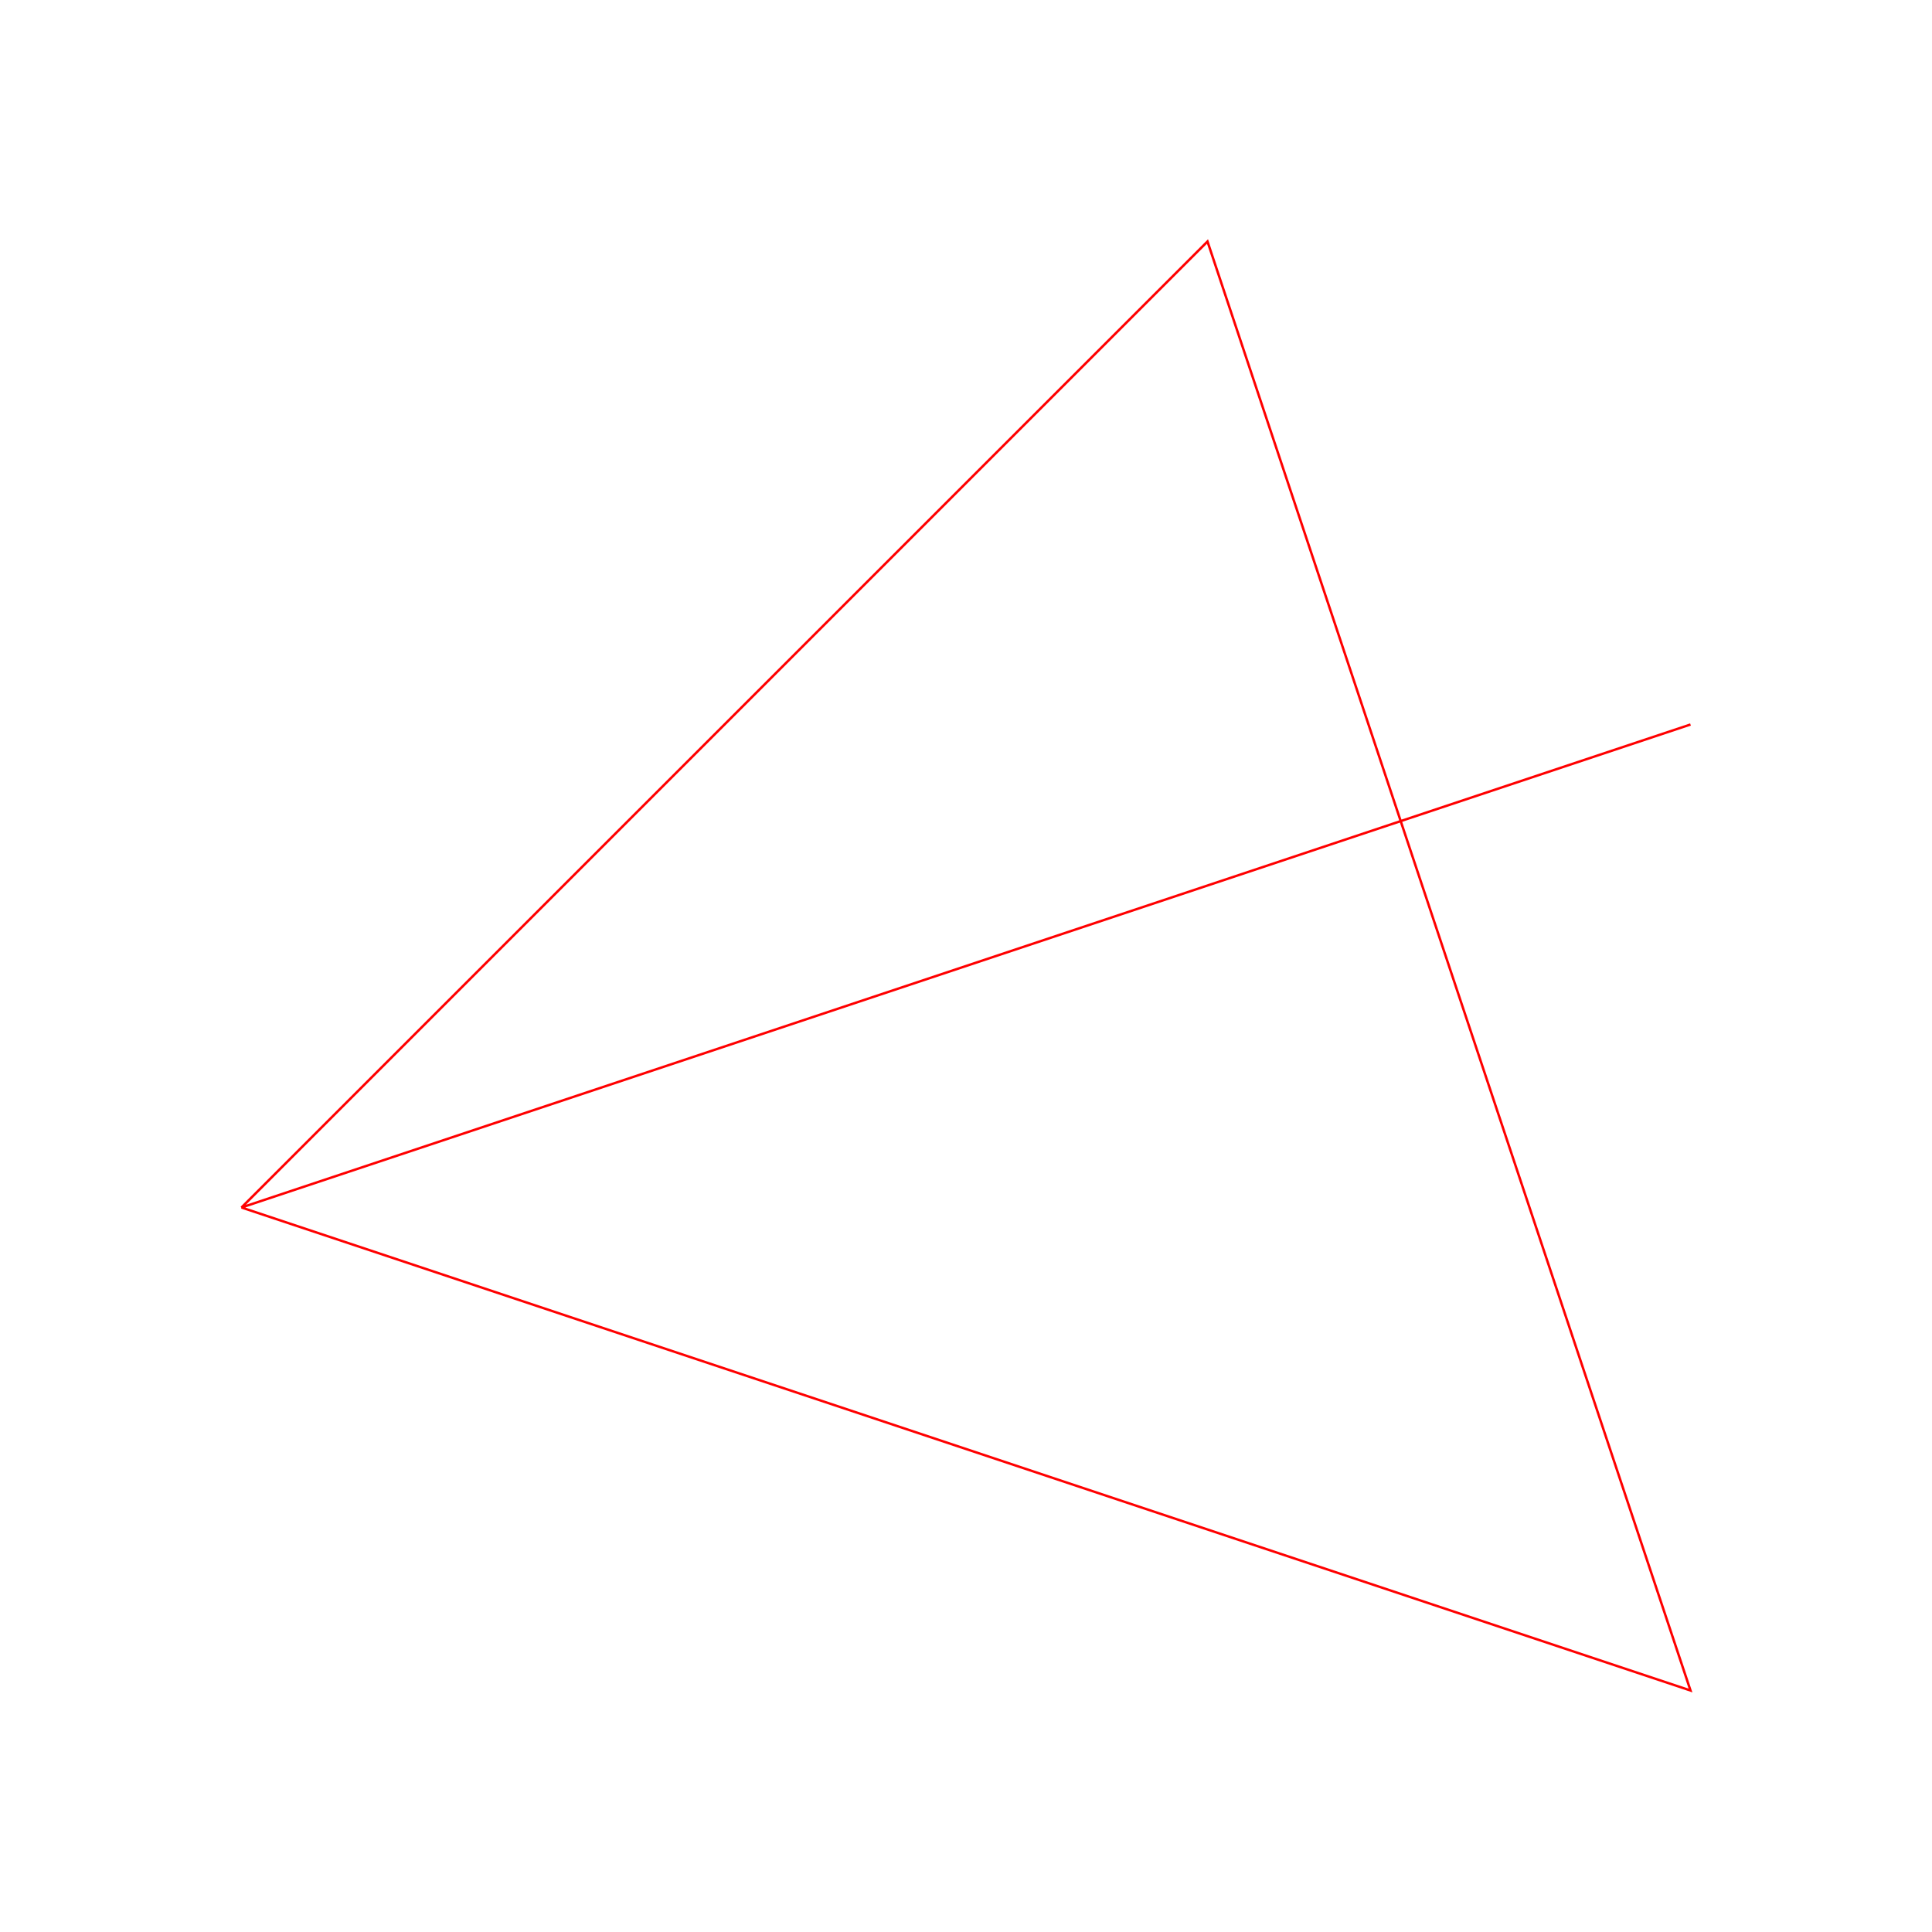
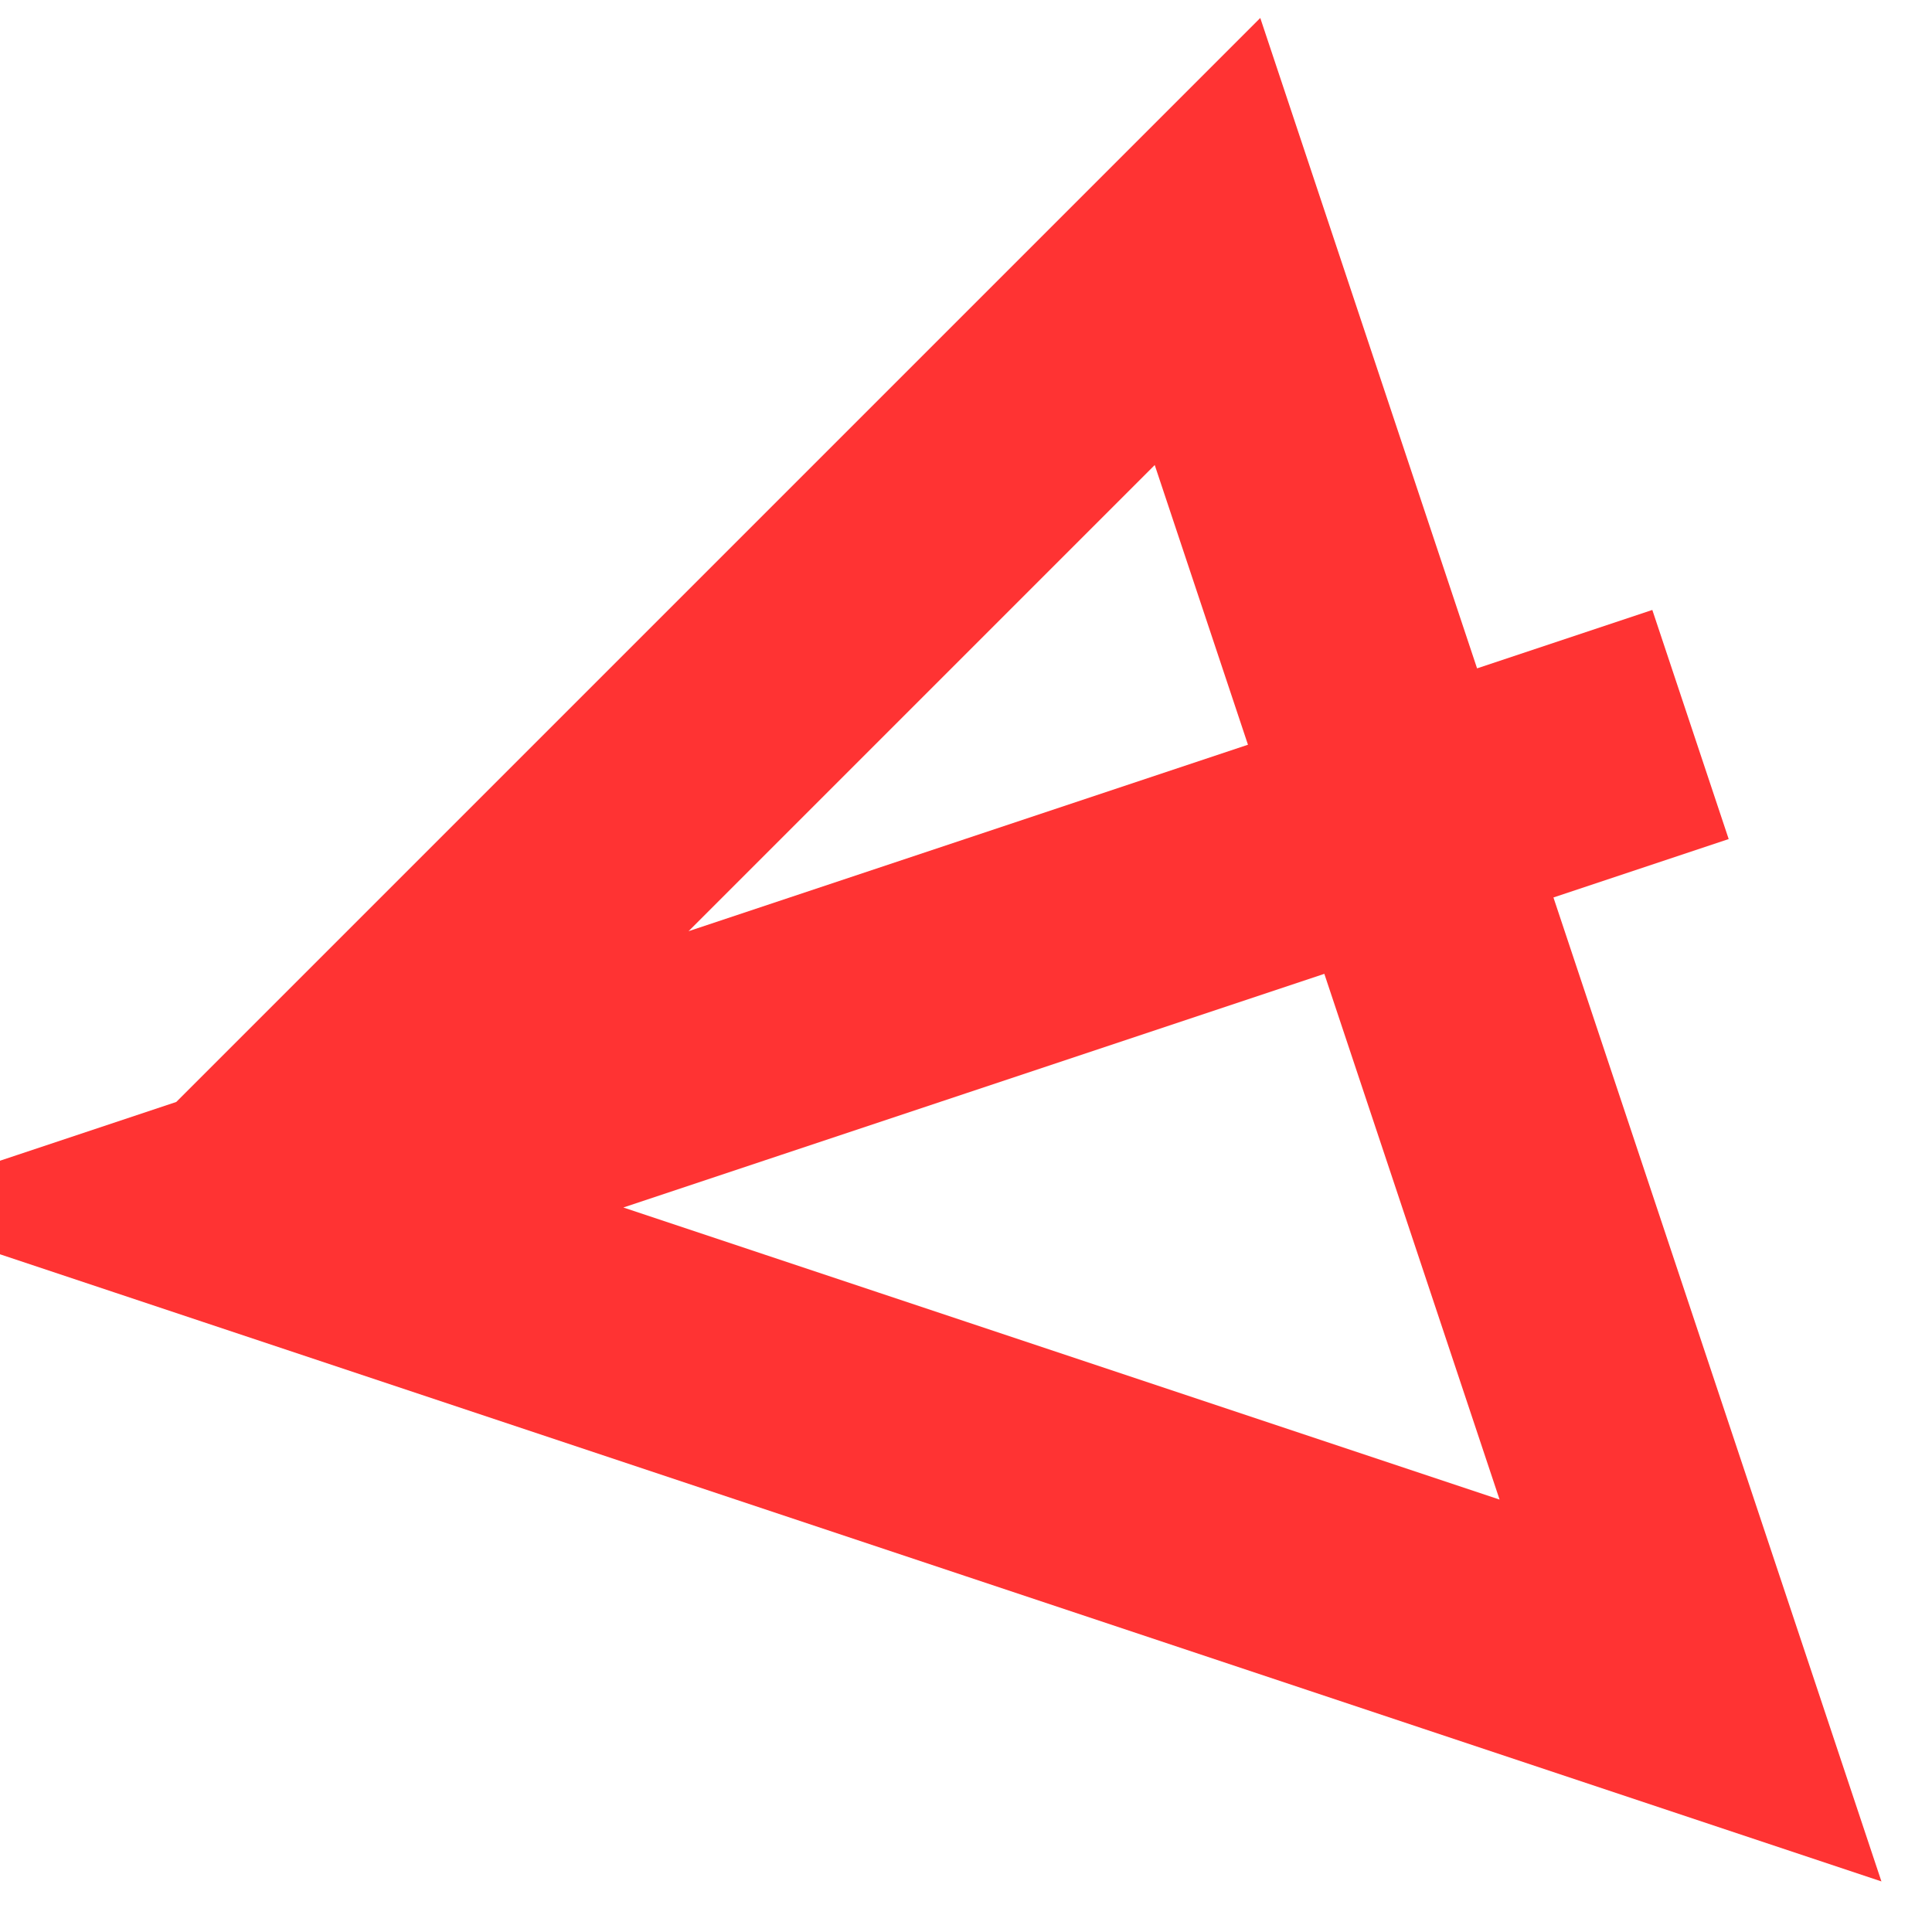
<svg xmlns="http://www.w3.org/2000/svg" width="100%" height="100%" viewBox="0 0 8 8" preserveAspectRatio="none">
-   <polyline points="7,3 1,5 5,1 7,7 1,5" stroke="red" stroke-width="0.01" fill="none" />
+   <polyline points="1,5 5,1 7,7 1,5 7,3" stroke="#ff3333" stroke-width="1" vector-effect="non-scaling-stroke" fill="none" />
</svg>
